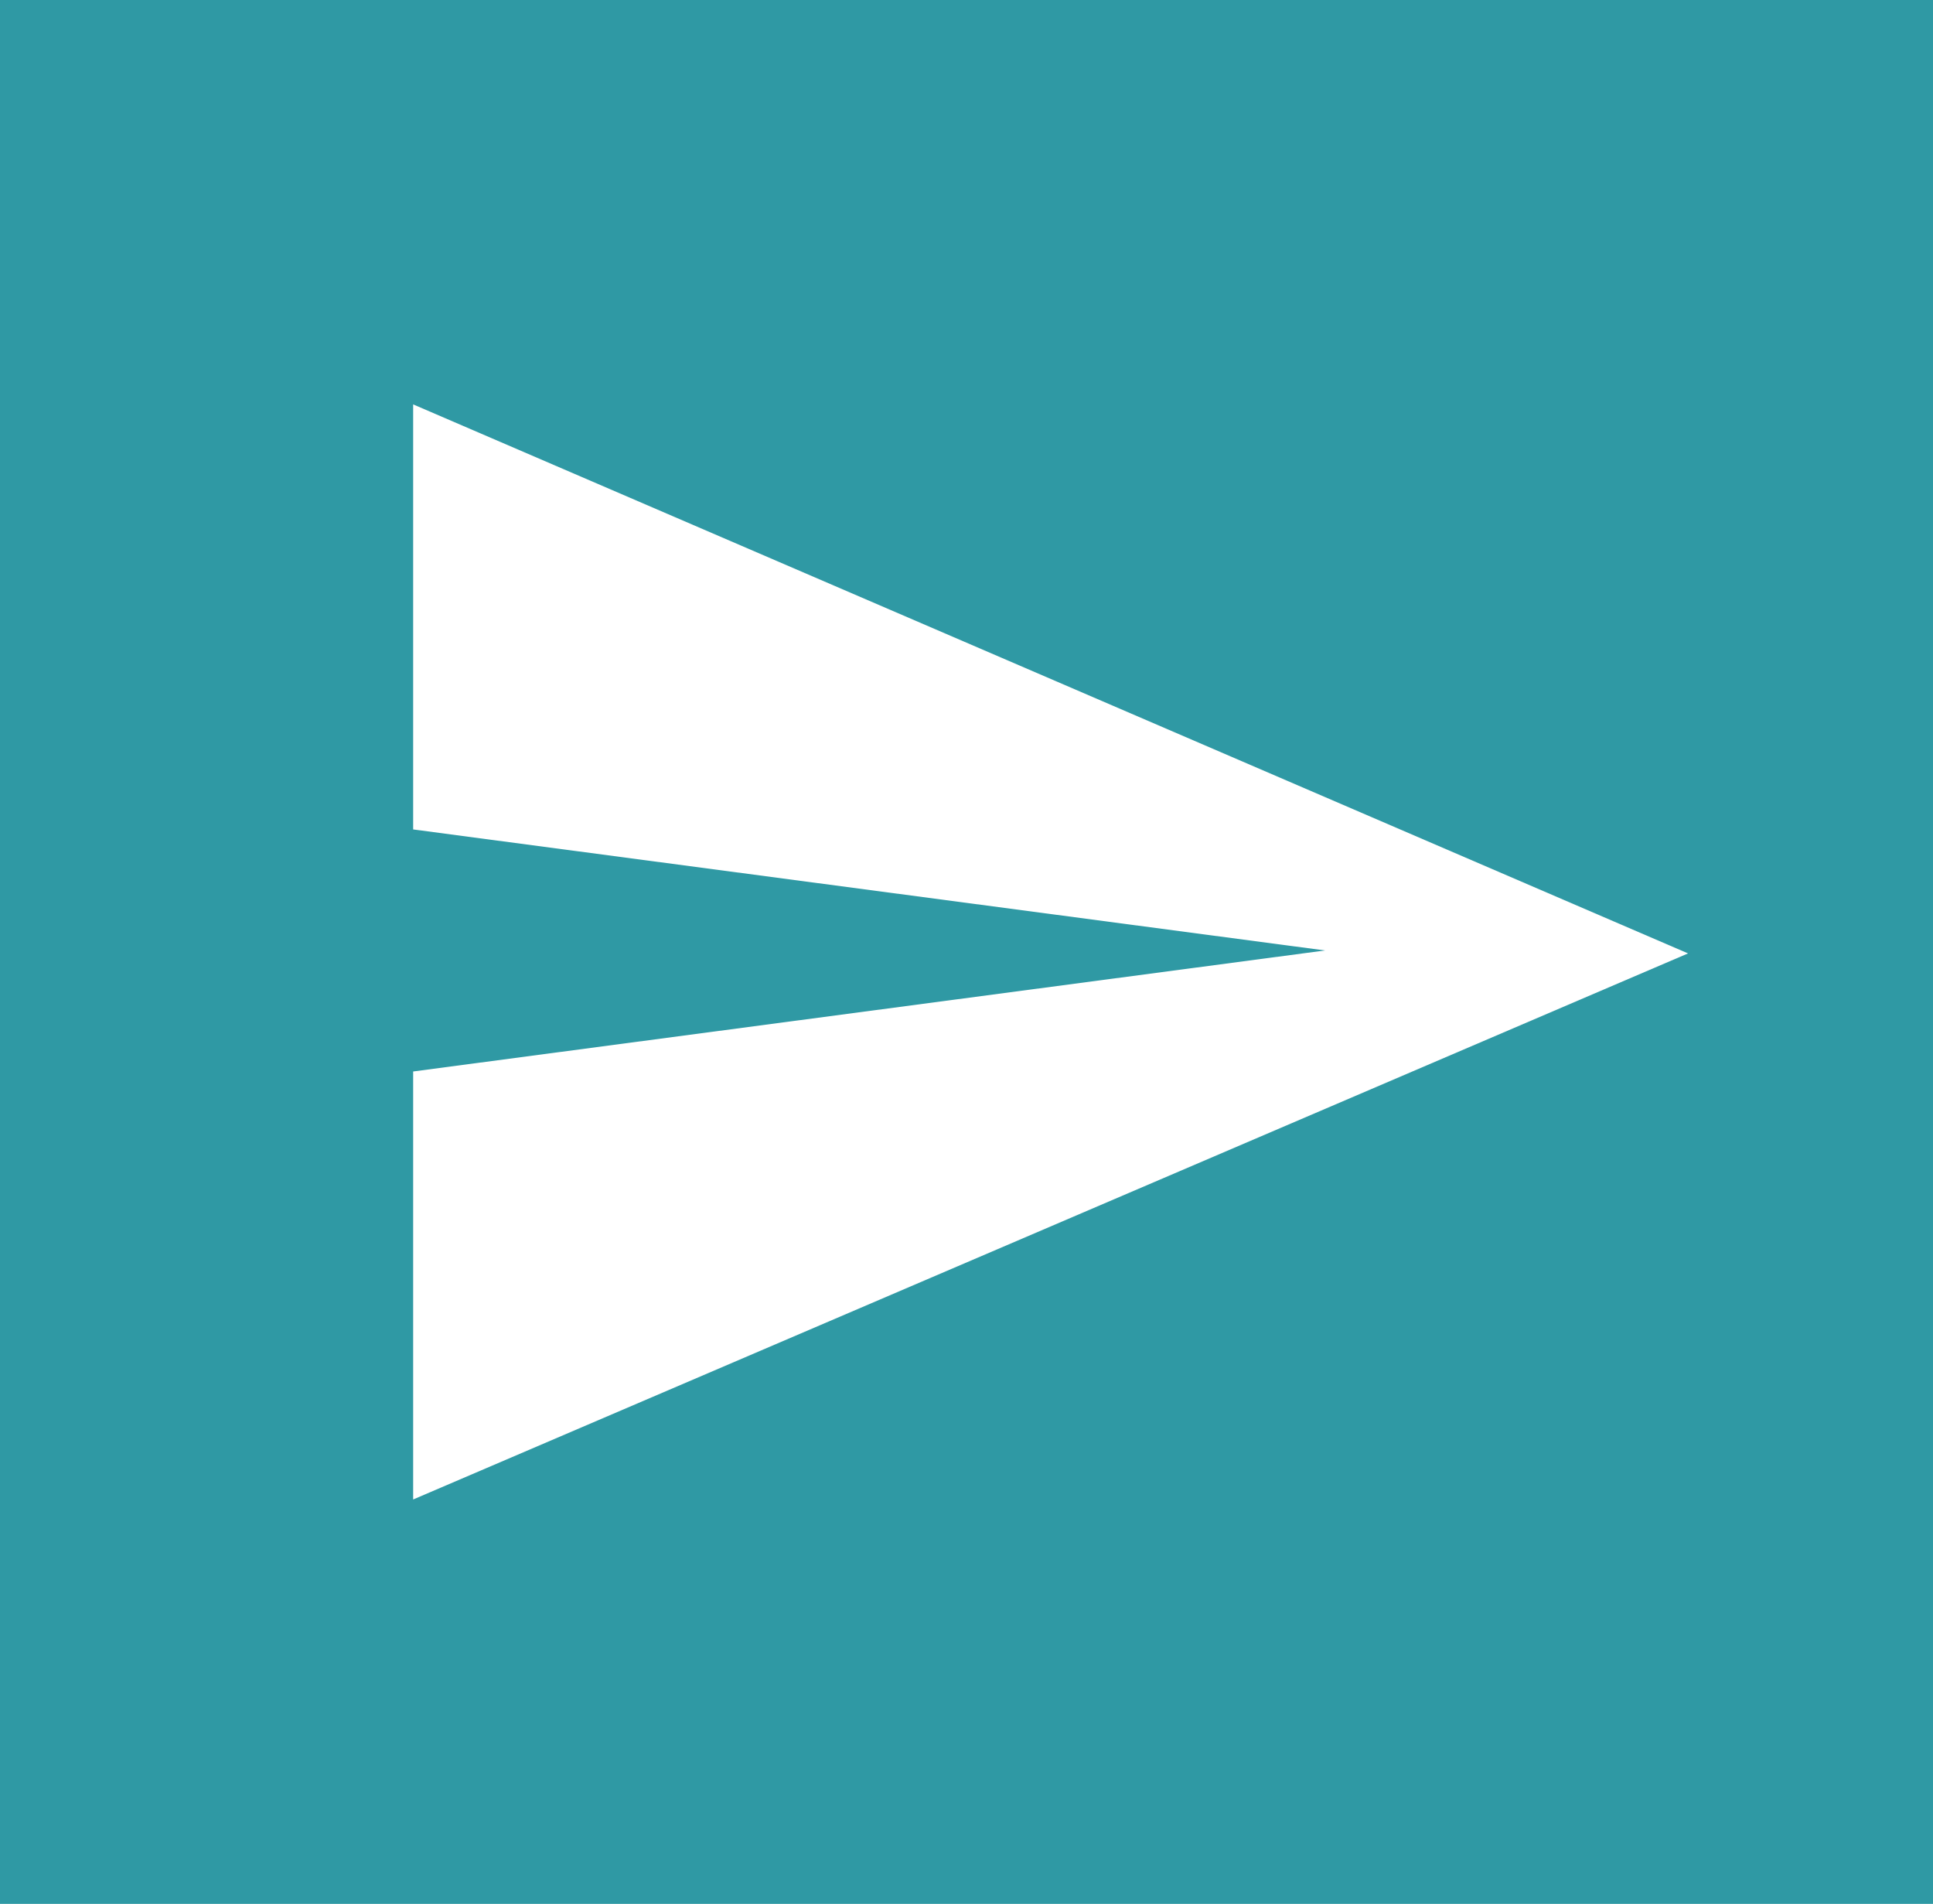
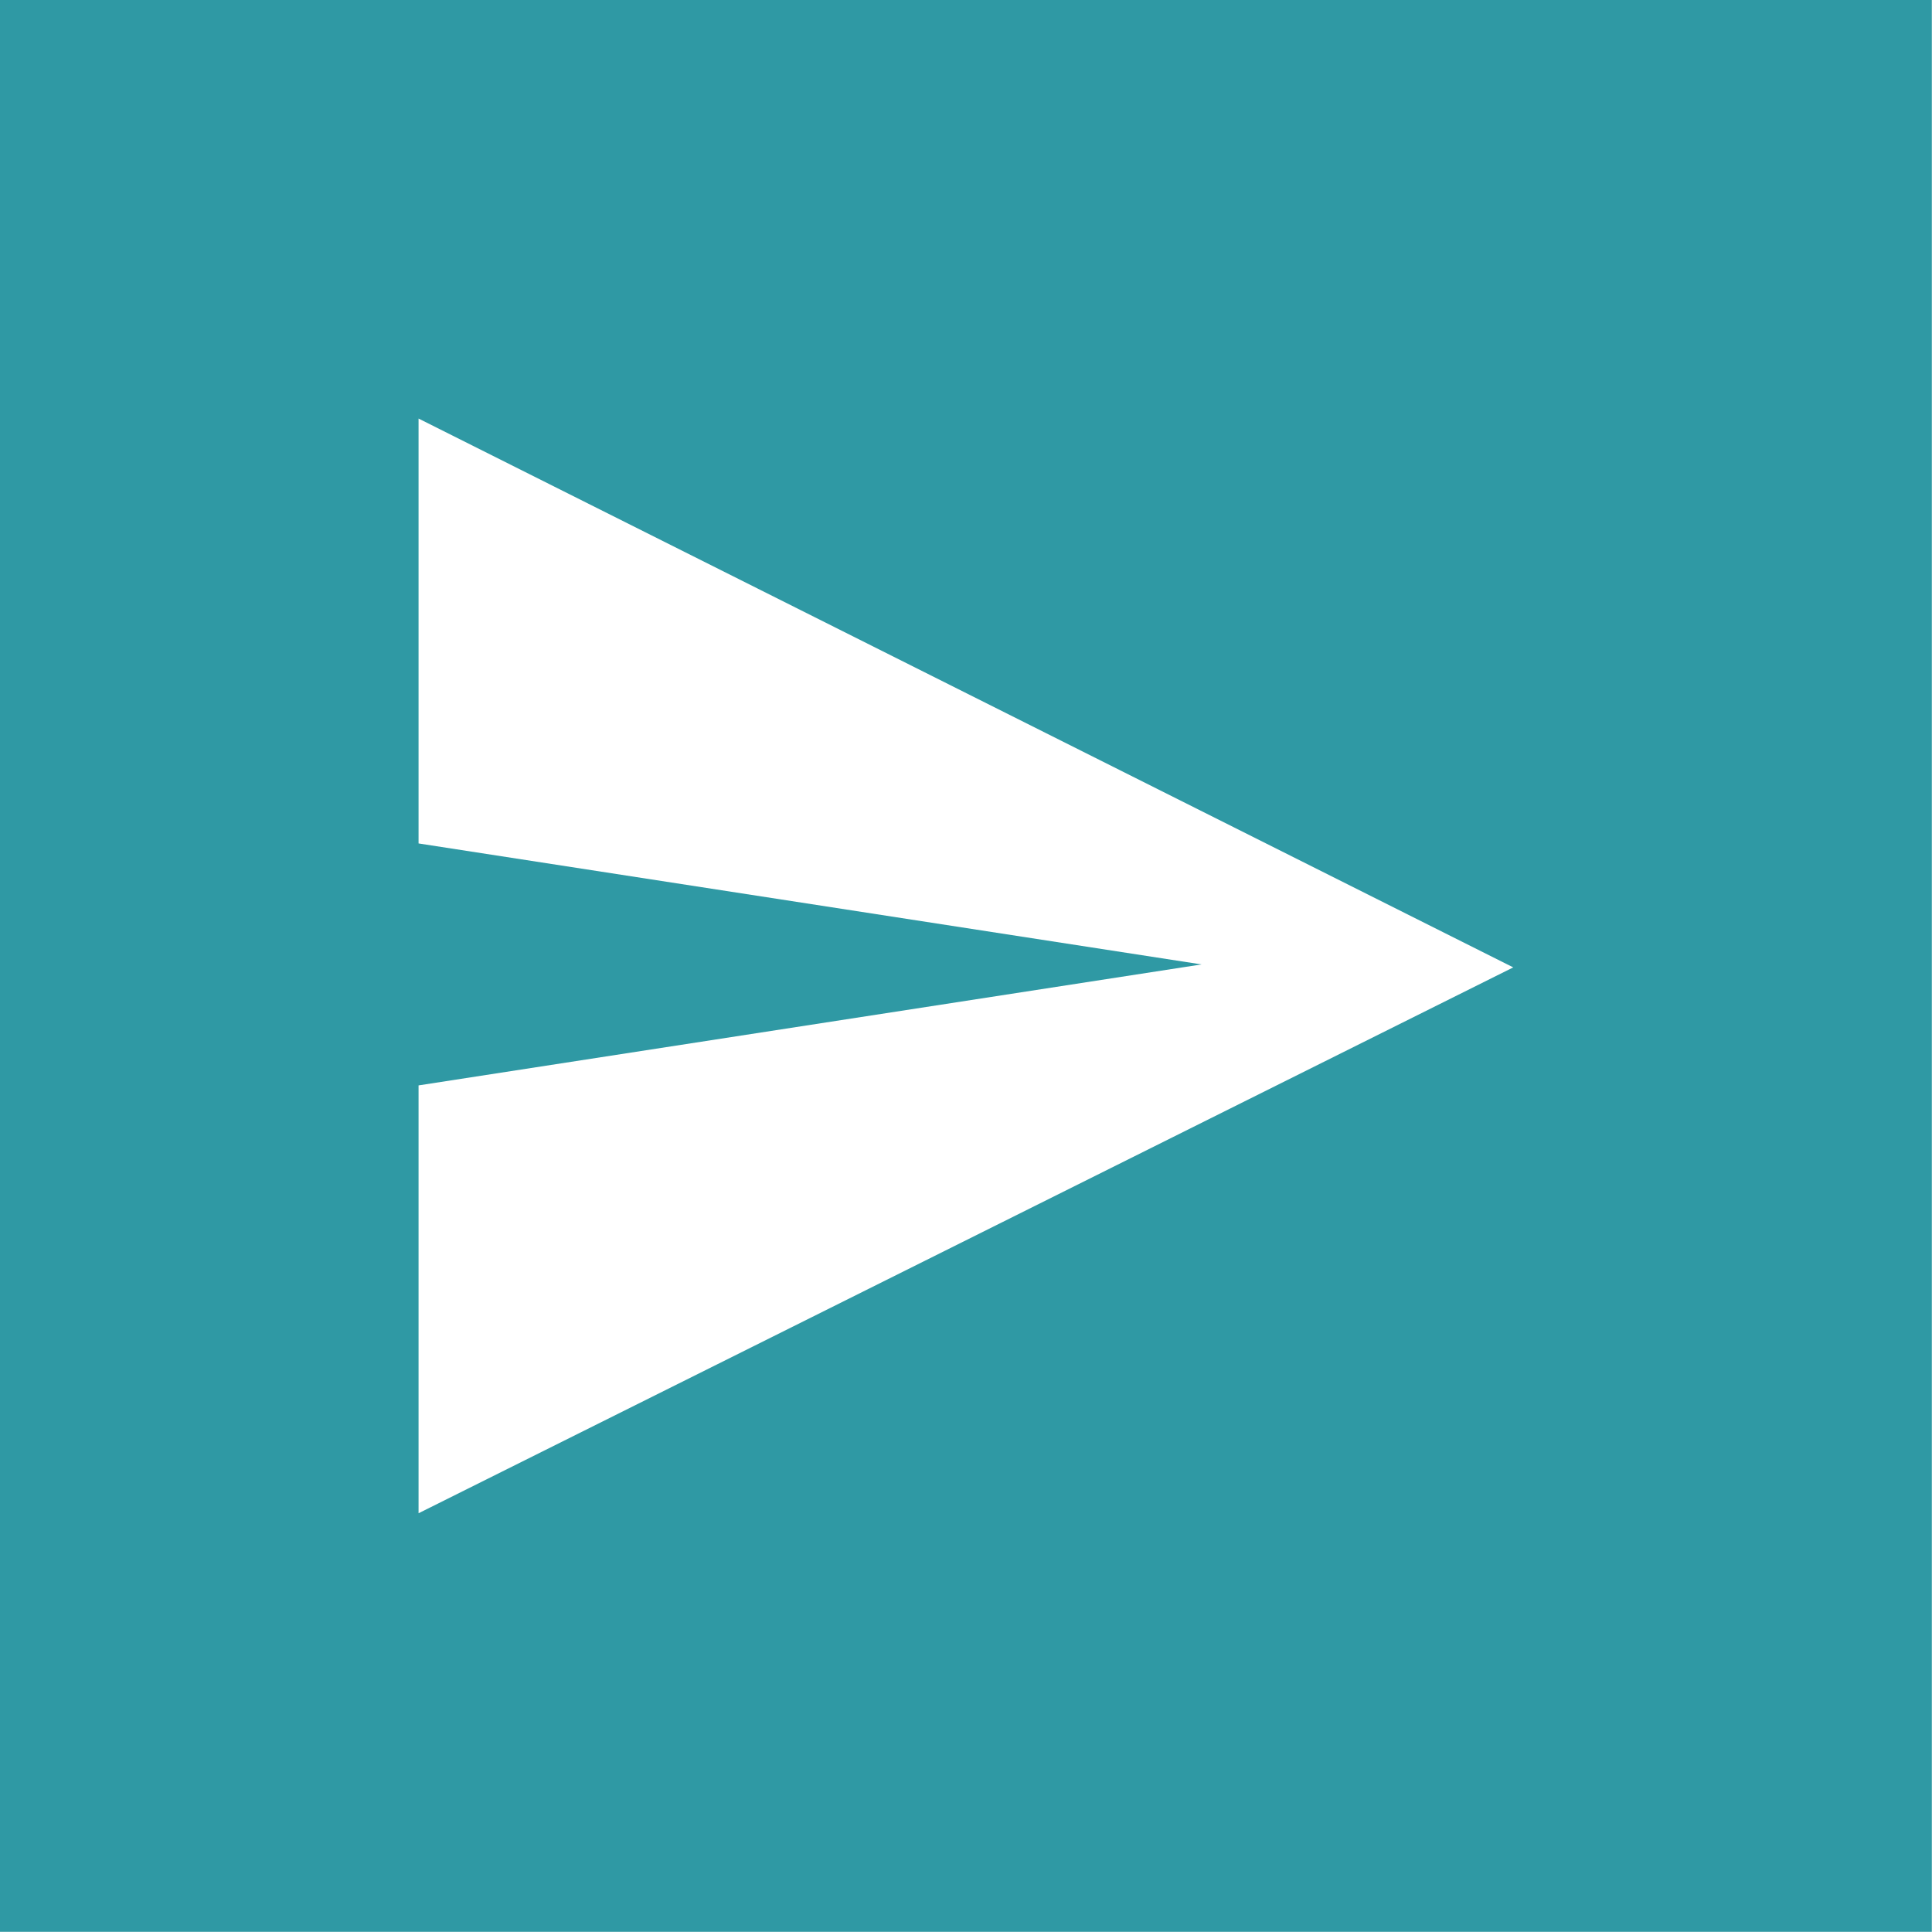
- <svg xmlns="http://www.w3.org/2000/svg" version="1.1" id="Ebene_1" x="0px" y="0px" viewBox="0 0 65.5 64.5" style="enable-background:new 0 0 65.5 64.5;" xml:space="preserve">
-   <style type="text/css">
- 	.st0{fill:#2F99A4;}
- 	.st1{display:none;}
- 	.st2{display:inline;}
- 	.st3{fill:none;}
- 	.st4{fill-rule:evenodd;clip-rule:evenodd;fill:#FFFFFF;}
- 	.st5{fill:#FFFFFF;}
- </style>
-   <rect x="0" class="st0" width="65.5" height="64.5" />
-   <g id="Icons" class="st1">
+ <svg xmlns="http://www.w3.org/2000/svg" viewBox="0 0 300.03 300" width="300.03" height="300">
+   <rect class="st0" width="300" height="300" style="fill: rgb(47, 153, 164);" transform="matrix(1, 0, 0, 1, -3.552713678800501e-15, 0)" />
+   <g id="Icons" class="st1" style="display: none; transform-origin: 5.737px -199.45px;" transform="matrix(0.09759501, 0, 0, 0.99817, -5.736548, 199.085)">
    <g id="Rounded" class="st2">
      <g id="Editor">
-         <polygon id="Path" class="st3" points="5.8,5 60.5,5 60.5,59.7 5.8,59.7    " />
-         <path class="st4" d="M17.2,21h31.9c1.3,0,2.3-1,2.3-2.3c0-1.3-1-2.3-2.3-2.3H17.2c-1.3,0-2.3,1-2.3,2.3C14.9,20,15.9,21,17.2,21z      M44.2,30.1h-27c-1.3,0-2.3,1-2.3,2.3c0,1.3,1,2.3,2.3,2.3h27.6c2.3-0.1,4.3,1.5,4.8,3.8c0.4,2.5-1.2,4.8-3.7,5.3     c-0.2,0-0.5,0.1-0.8,0.1H40V42c0-0.6-0.5-1.1-1.1-1.1c-0.3,0-0.6,0.1-0.8,0.3L34,45.3c-0.4,0.4-0.5,1.2,0,1.6c0,0,0,0,0,0L38,51     c0.4,0.4,1.2,0.5,1.6,0c0.2-0.2,0.3-0.5,0.3-0.8v-1.9h4.5c5,0,9.1-4.1,9.1-9.1c0-0.3,0-0.6,0-0.9C53,33.6,48.9,30,44.2,30.1     L44.2,30.1z M26.3,43.8h-9.1c-1.3-0.1-2.3,0.9-2.4,2.1c-0.1,1.3,0.9,2.3,2.1,2.4c0.1,0,0.2,0,0.3,0h9.1c1.3,0.1,2.3-0.9,2.4-2.1     c0.1-1.3-0.9-2.3-2.1-2.4C26.5,43.8,26.4,43.8,26.3,43.8z" />
+         <polygon id="Path" class="st3" points="5.8,5 60.5,5 60.5,59.7 5.8,59.7" style="fill: none;" />
+         <path class="st4" d="M17.2,21h31.9c1.3,0,2.3-1,2.3-2.3c0-1.3-1-2.3-2.3-2.3H17.2c-1.3,0-2.3,1-2.3,2.3C14.9,20,15.9,21,17.2,21z M44.2,30.1h-27c-1.3,0-2.3,1-2.3,2.3c0,1.3,1,2.3,2.3,2.3h27.6c2.3-0.1,4.3,1.5,4.8,3.8c0.4,2.5-1.2,4.8-3.7,5.3 c-0.2,0-0.5,0.1-0.8,0.1H40V42c0-0.6-0.5-1.1-1.1-1.1c-0.3,0-0.6,0.1-0.8,0.3L34,45.3c-0.4,0.4-0.5,1.2,0,1.6c0,0,0,0,0,0L38,51 c0.4,0.4,1.2,0.5,1.6,0c0.2-0.2,0.3-0.5,0.3-0.8v-1.9h4.5c5,0,9.1-4.1,9.1-9.1c0-0.3,0-0.6,0-0.9C53,33.6,48.9,30,44.2,30.1 L44.2,30.1z M26.3,43.8h-9.1c-1.3-0.1-2.3,0.9-2.4,2.1c-0.1,1.3,0.9,2.3,2.1,2.4c0.1,0,0.2,0,0.3,0h9.1c1.3,0.1,2.3-0.9,2.4-2.1 c0.1-1.3-0.9-2.3-2.1-2.4C26.5,43.8,26.4,43.8,26.3,43.8z" style="clip-rule: evenodd; fill: rgb(255, 255, 255); fill-rule: evenodd;" />
      </g>
    </g>
  </g>
-   <path class="st3" d="M14.4,8.3h42.2v42.2H14.4V8.3z" />
-   <path class="st3" d="M20.8,77.1h24v24h-24V77.1z" />
-   <path class="st5" d="M14,50.8l43.2-18.5L14,13.7l0,14.4l30.9,4.1l-30.9,4.1L14,50.8z" />
+   <path class="st3" d="M 295.912 207.37 L 300.03 207.37 L 300.03 249.493 L 295.912 249.493 L 295.912 207.37 Z" style="fill: none;" transform="matrix(1, 0, 0, 1, -3.552713678800501e-15, 0)" />
+   <path class="st3" d="M 296.535 276.044 L 298.878 276.044 L 298.878 300 L 296.535 300 L 296.535 276.044 Z" style="fill: none;" transform="matrix(1, 0, 0, 1, -3.552713678800501e-15, 0)" />
+   <path class="st5" d="M 65 235 L 235 150.23 L 65 65 L 65 130.983 L 186.598 149.77 L 65 168.557 L 65 235 Z" style="fill: rgb(255, 255, 255);" transform="matrix(1, 0, 0, 1, -3.552713678800501e-15, 0)" />
</svg>
